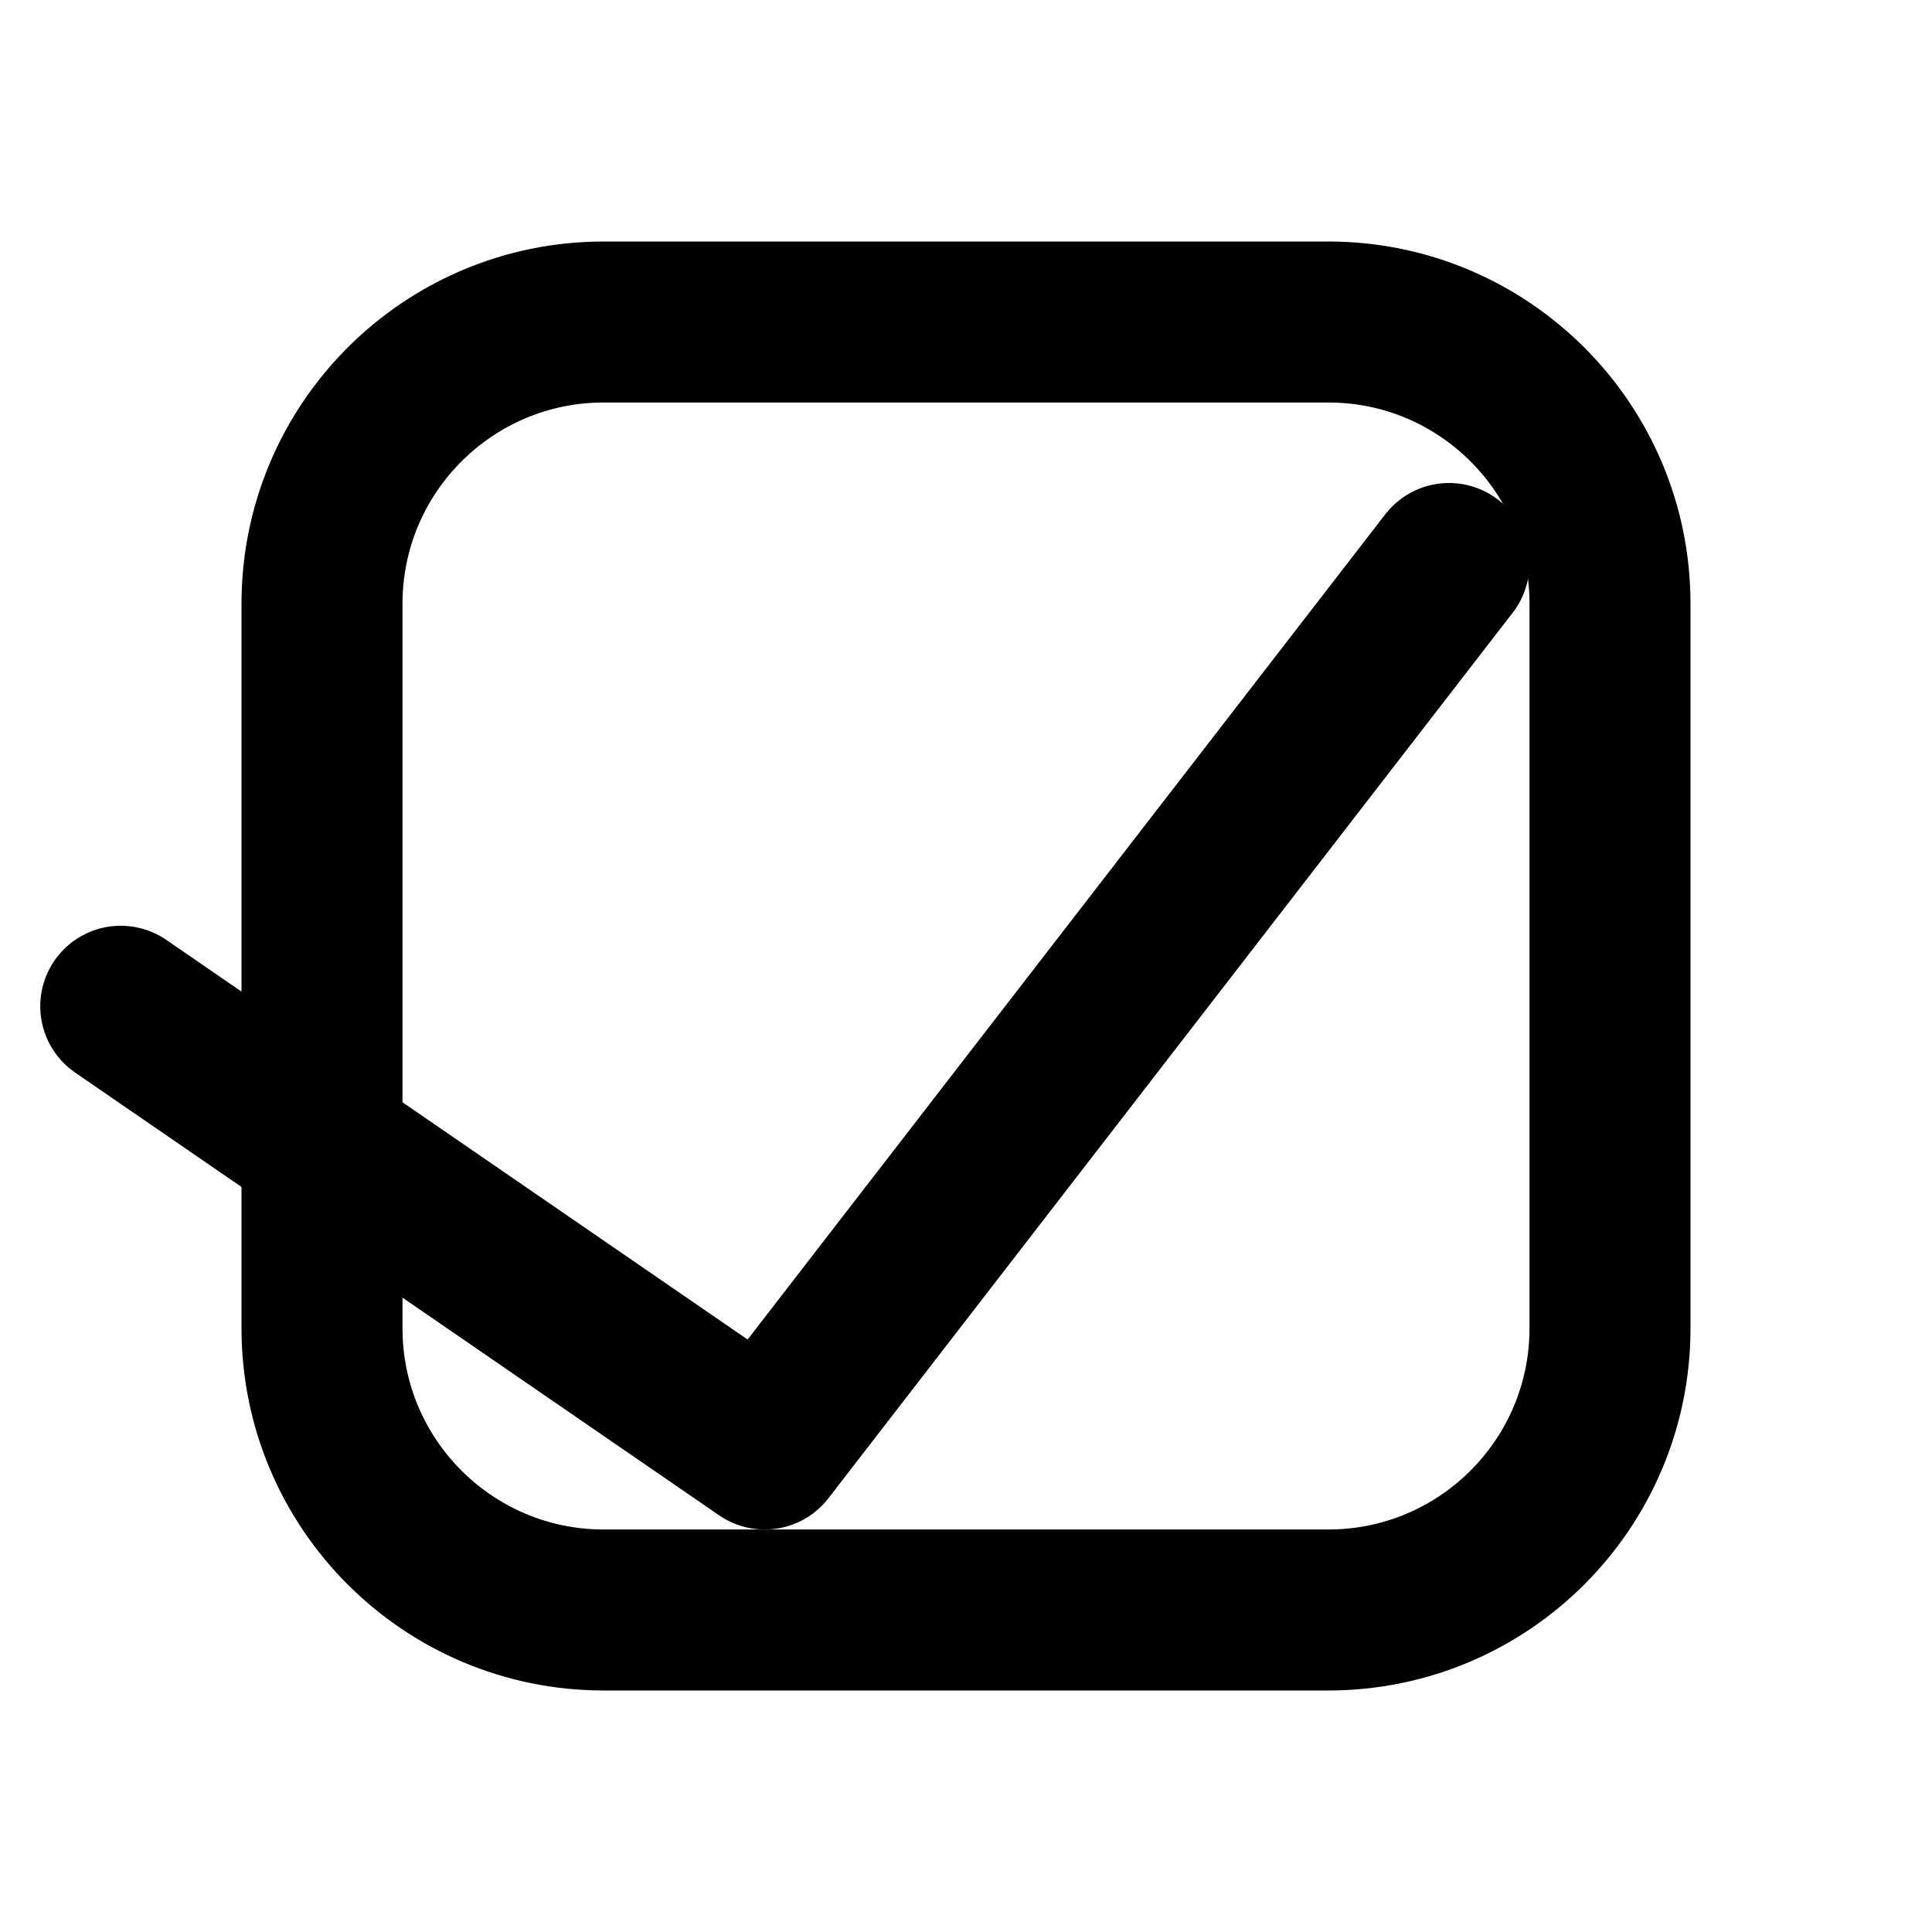
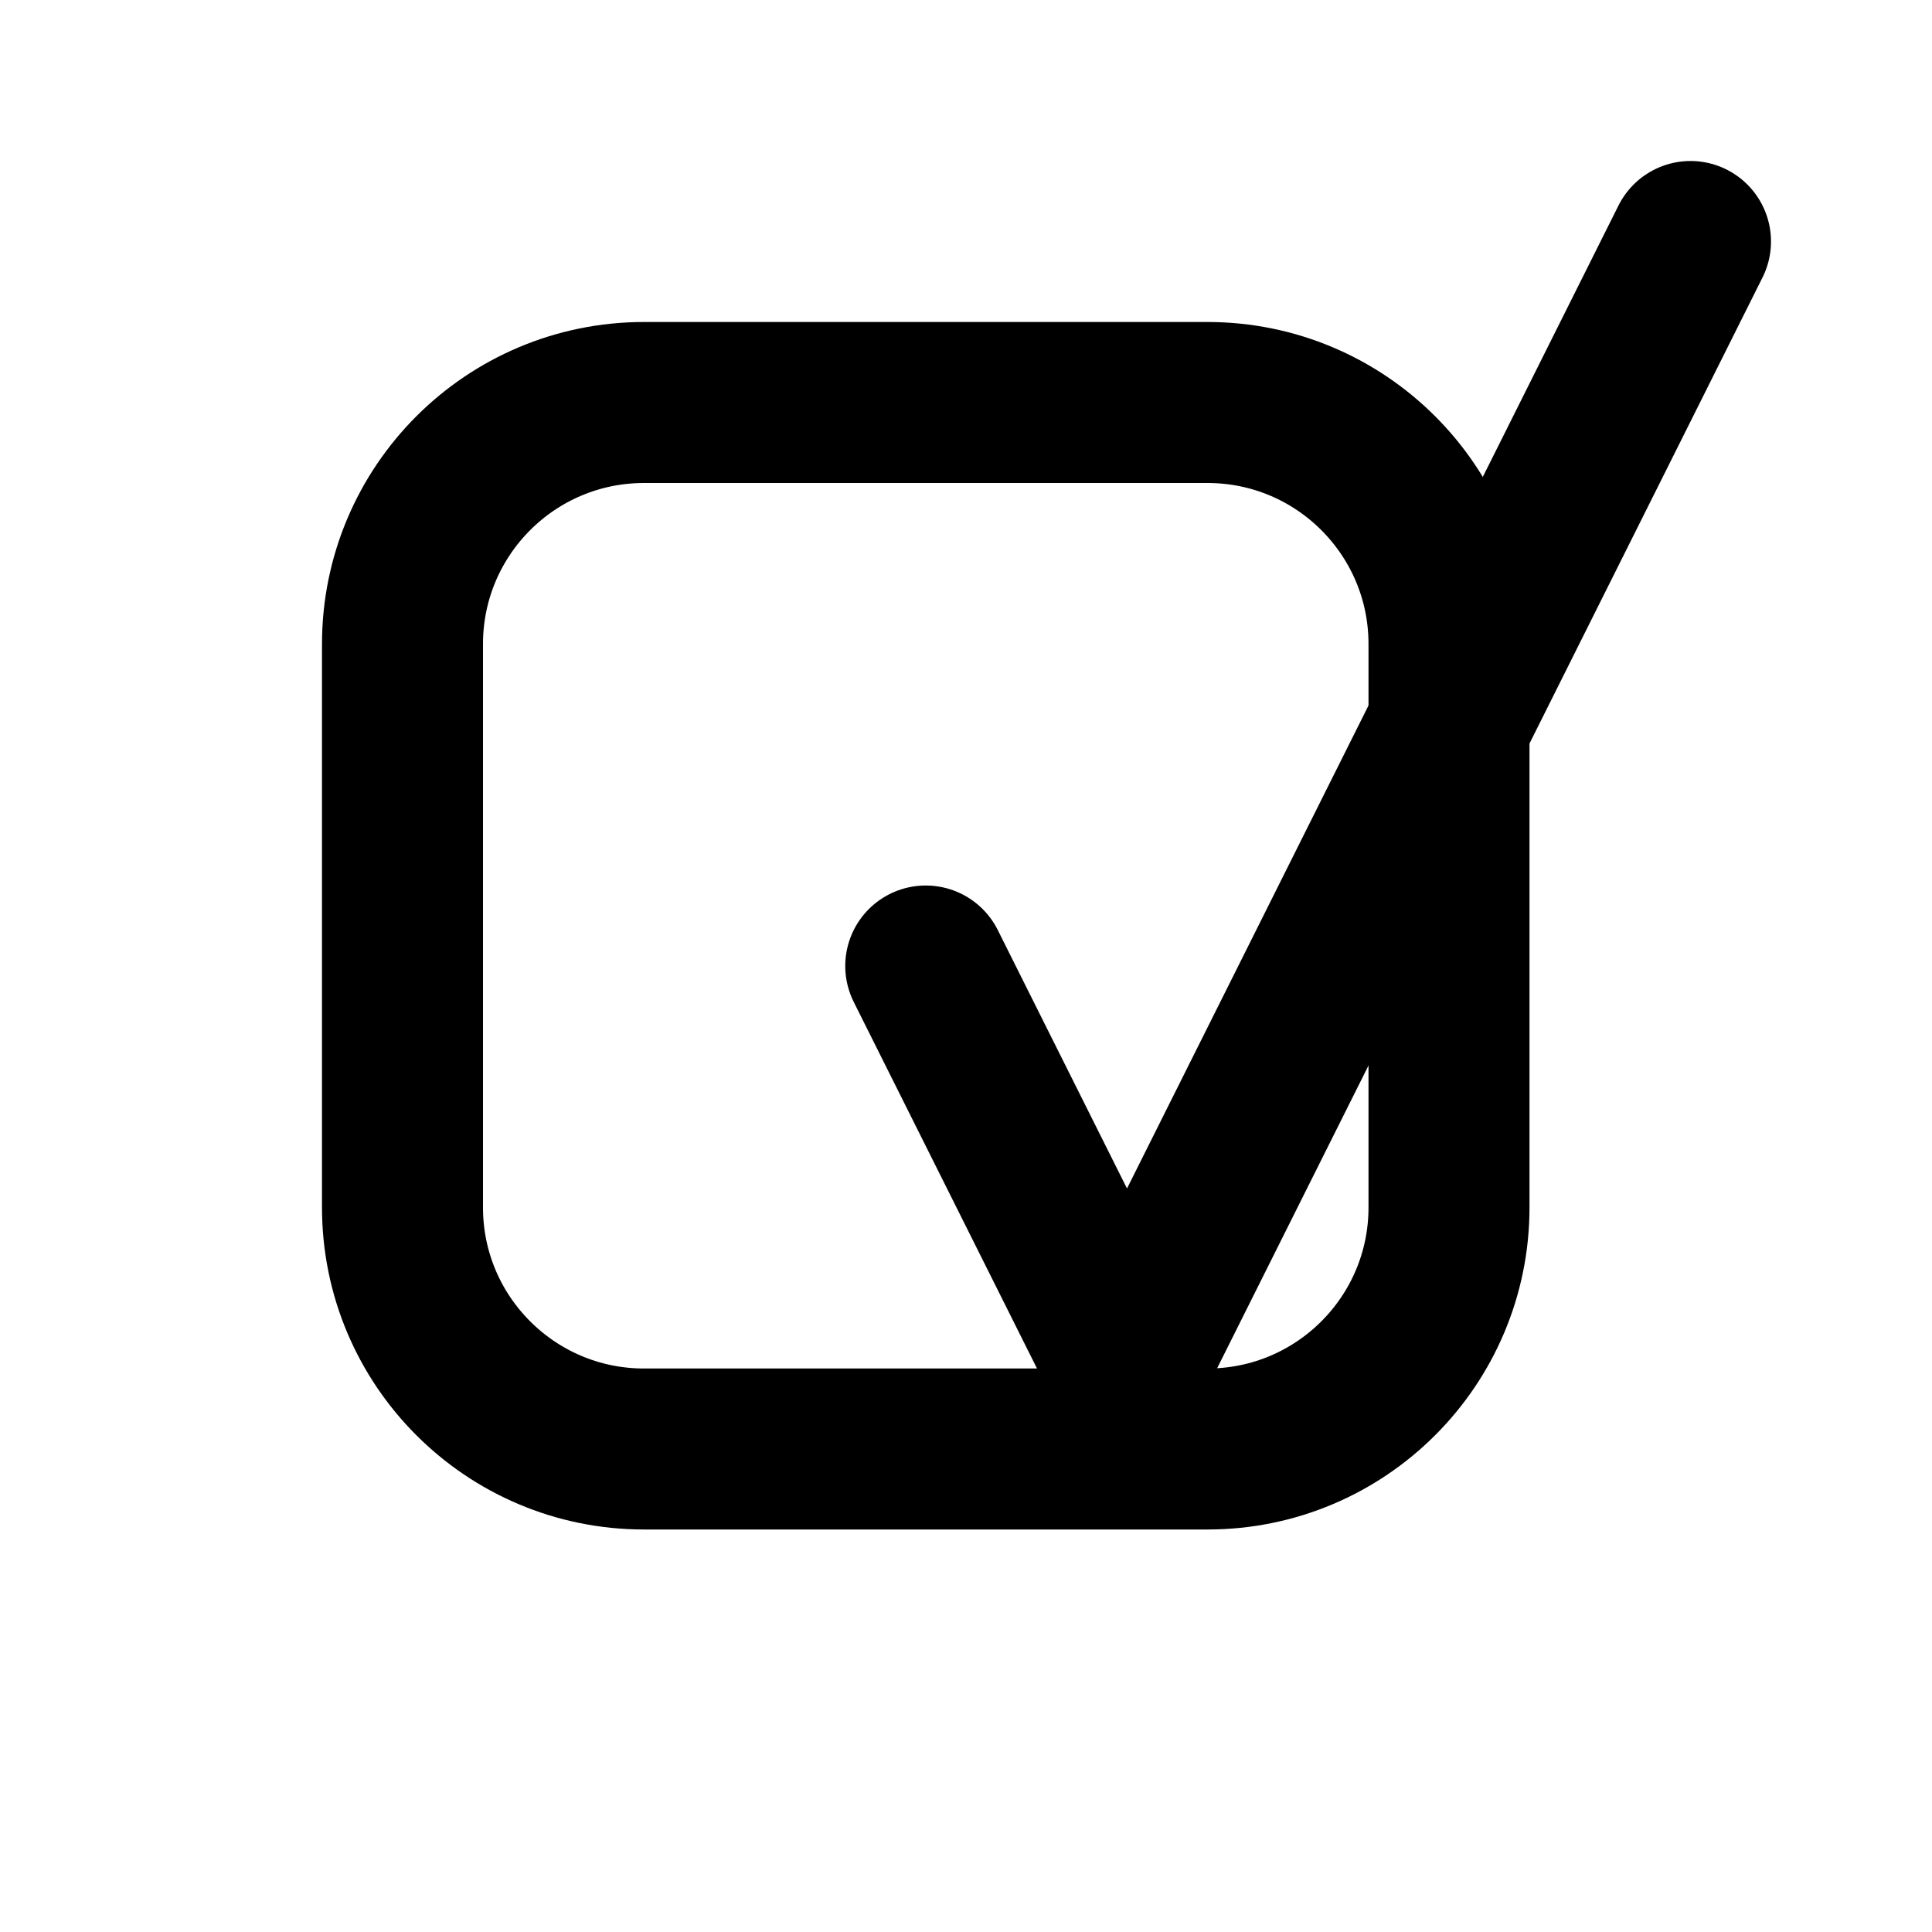
<svg xmlns="http://www.w3.org/2000/svg" viewBox="0 0 24 24" fill="none" stroke="currentColor" stroke-width="2" stroke-linecap="round" stroke-linejoin="round">
-   <rect x="4" y="4" width="16" height="16" rx="3.5" />
-   <path d="M1.5,12.5l8,5.5l8.5,-11" />
+   <rect x="5" y="5" width="13" height="13" rx="3" />
+   <path d="M11.5,12l2.5,5l7,-14" />
</svg>
